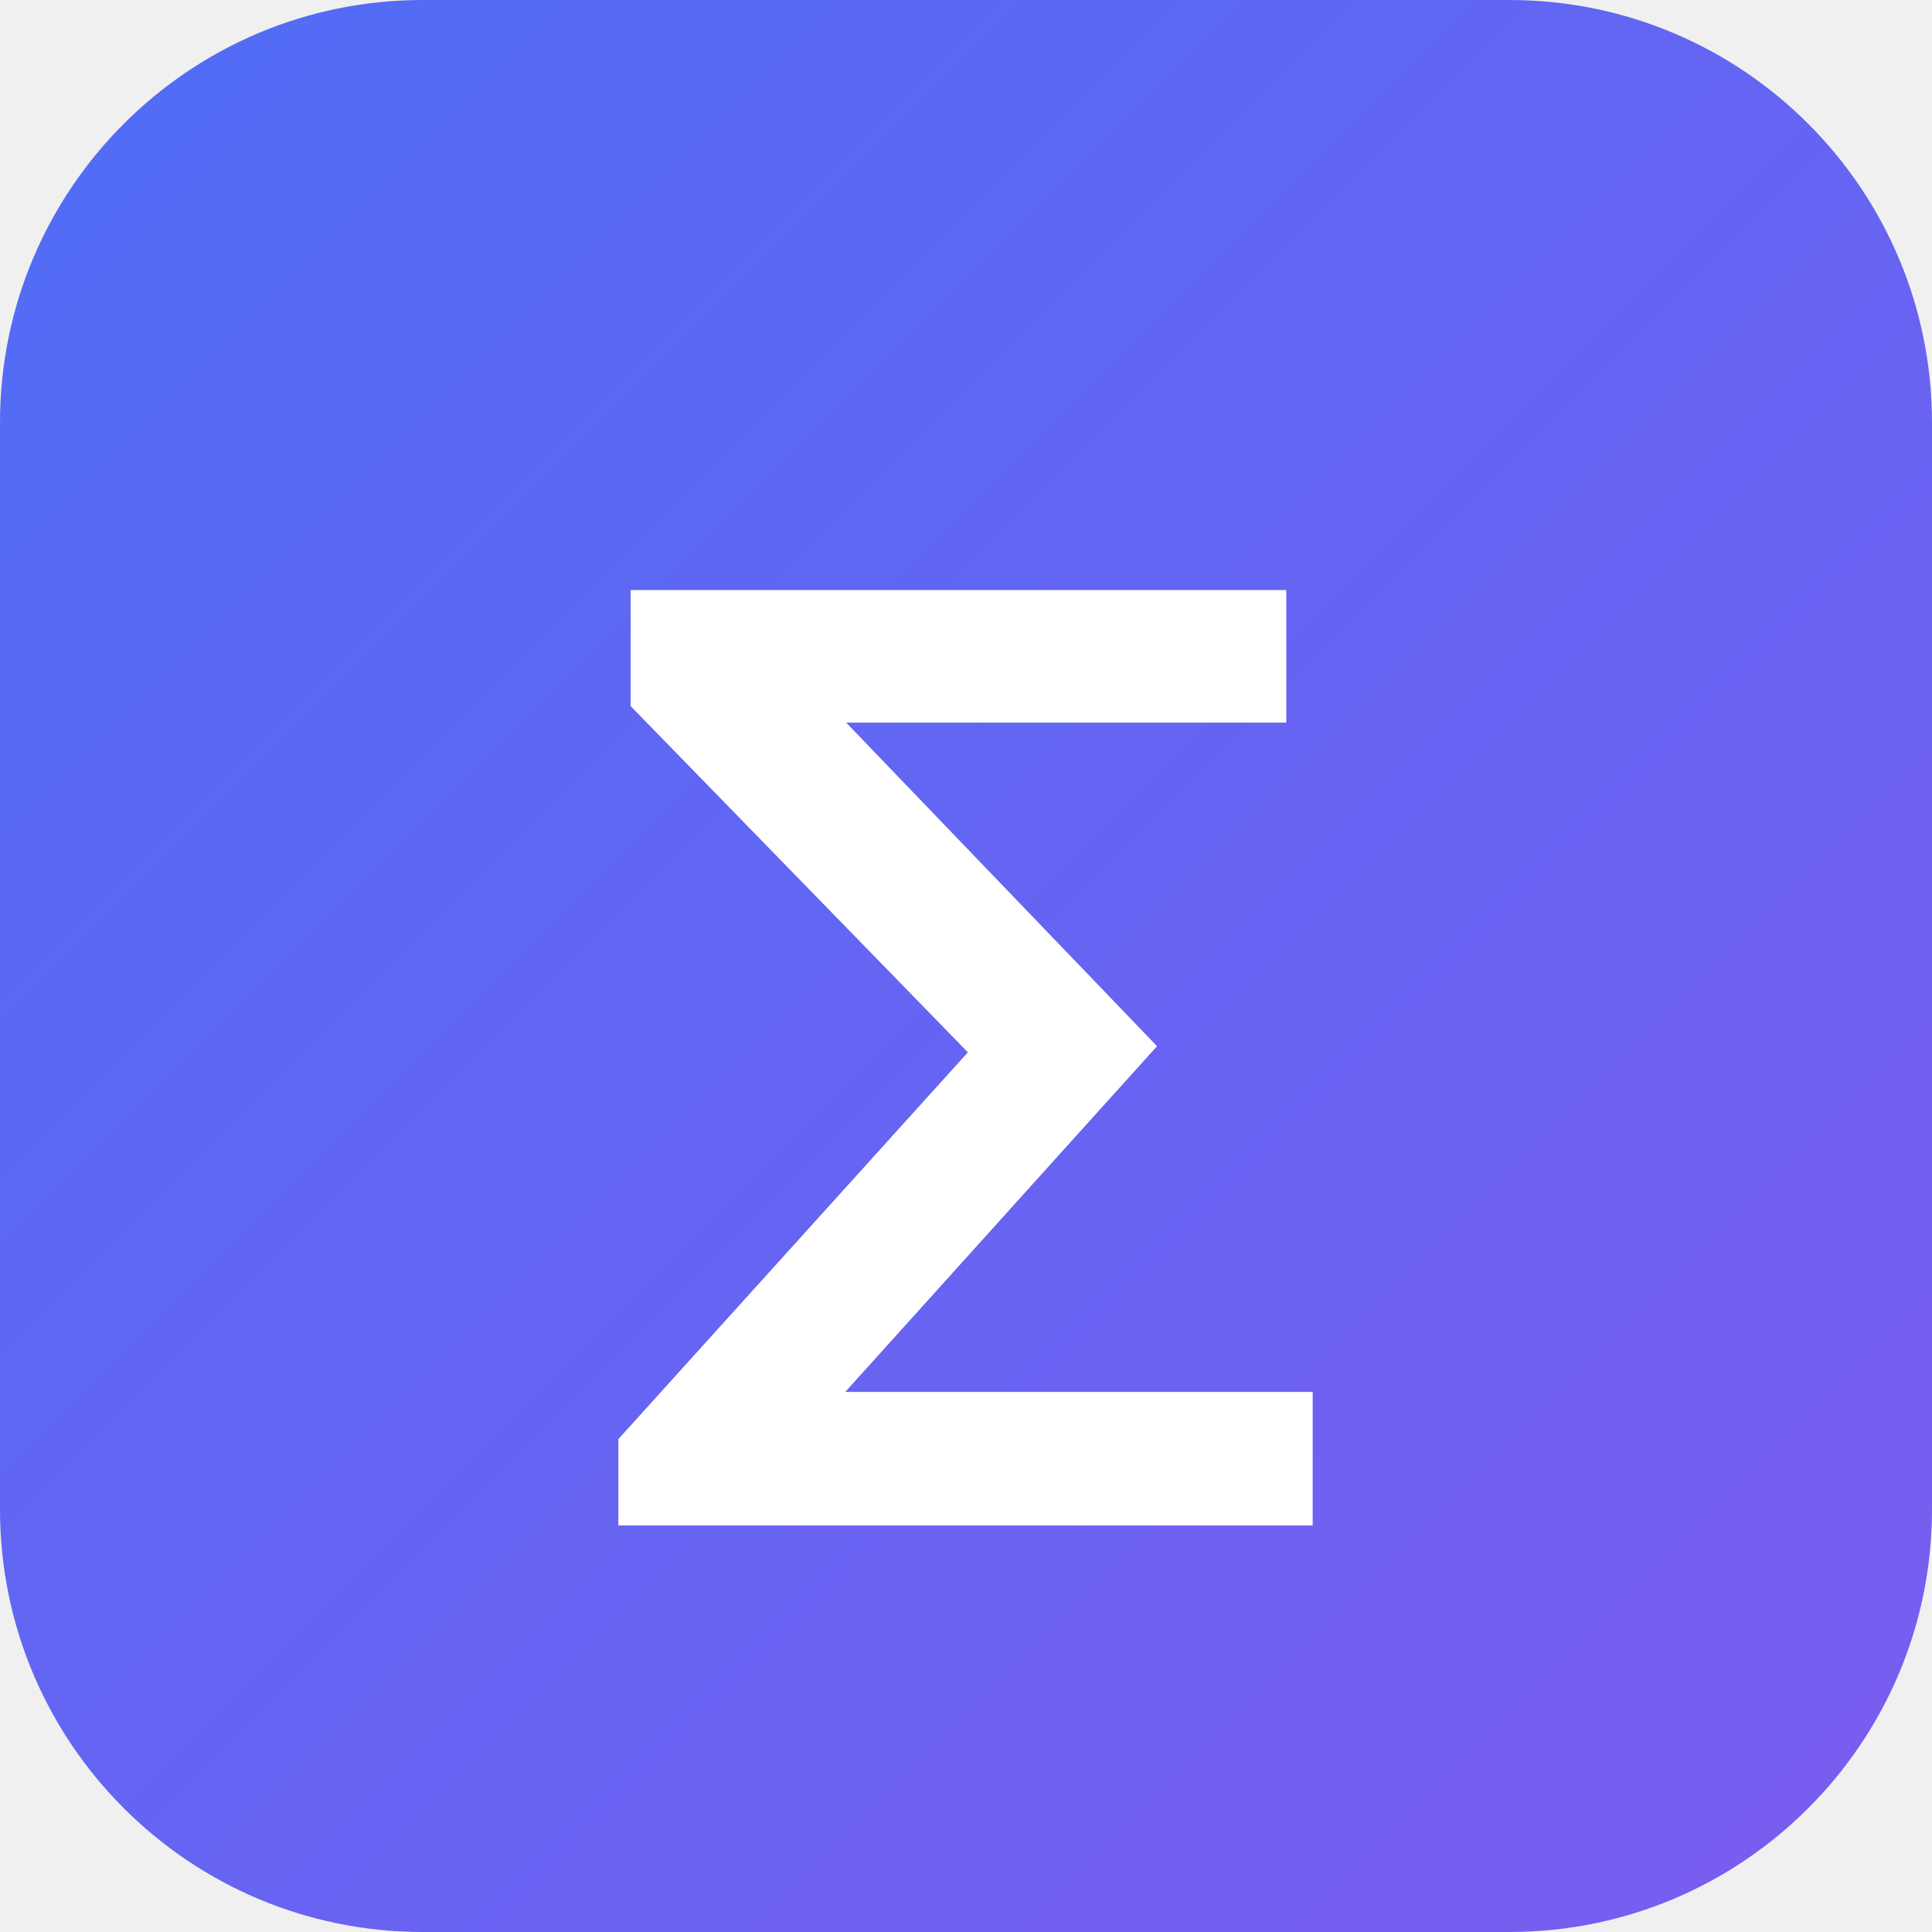
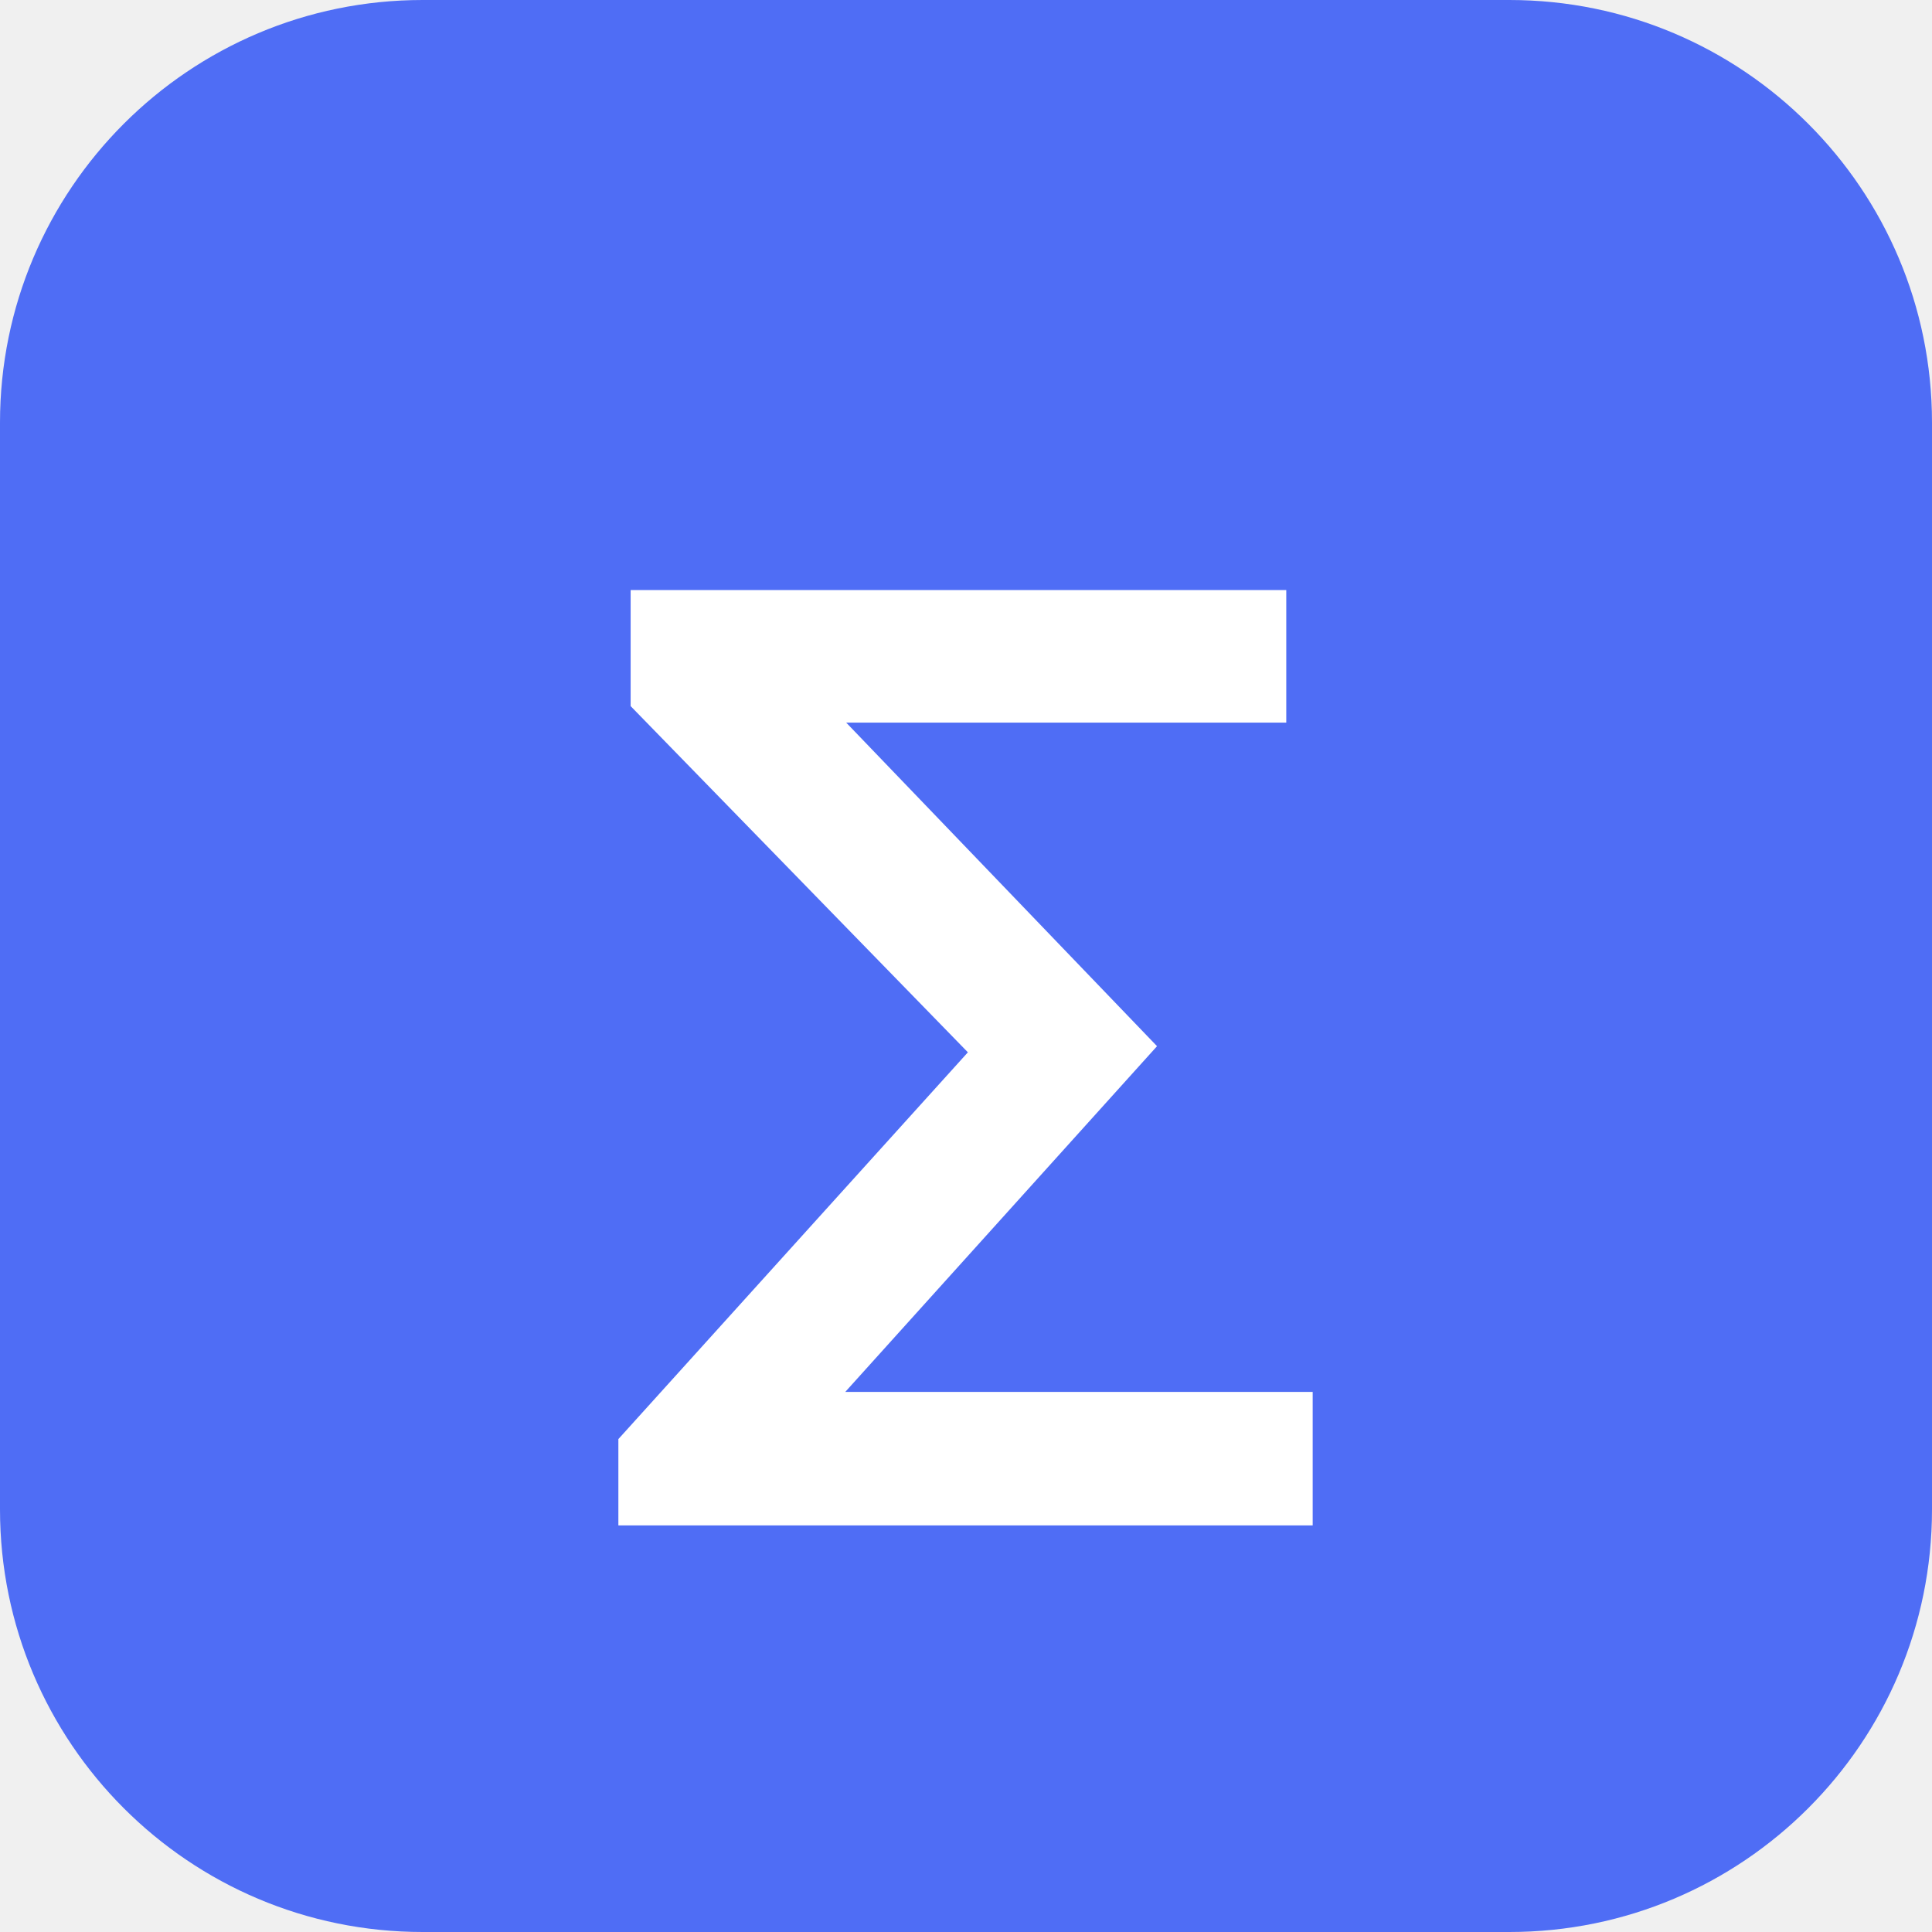
<svg xmlns="http://www.w3.org/2000/svg" viewBox="0 0 64 64">
-   <defs>
-     <linearGradient id="g" x1="0" y1="0" x2="1" y2="1">
-       <stop offset="0" stop-color="#4f6df5" />
-       <stop offset="1" stop-color="#7b5cf0" />
-     </linearGradient>
-   </defs>
-   <rect width="64" height="64" rx="14" fill="url(#g)" />
+   <rect width="64" height="64" rx="14" fill="#4f6df5" />
  <text x="32" y="44" font-family="system-ui, sans-serif" font-size="34" font-weight="700" fill="#ffffff" text-anchor="middle">∑</text>
</svg>
